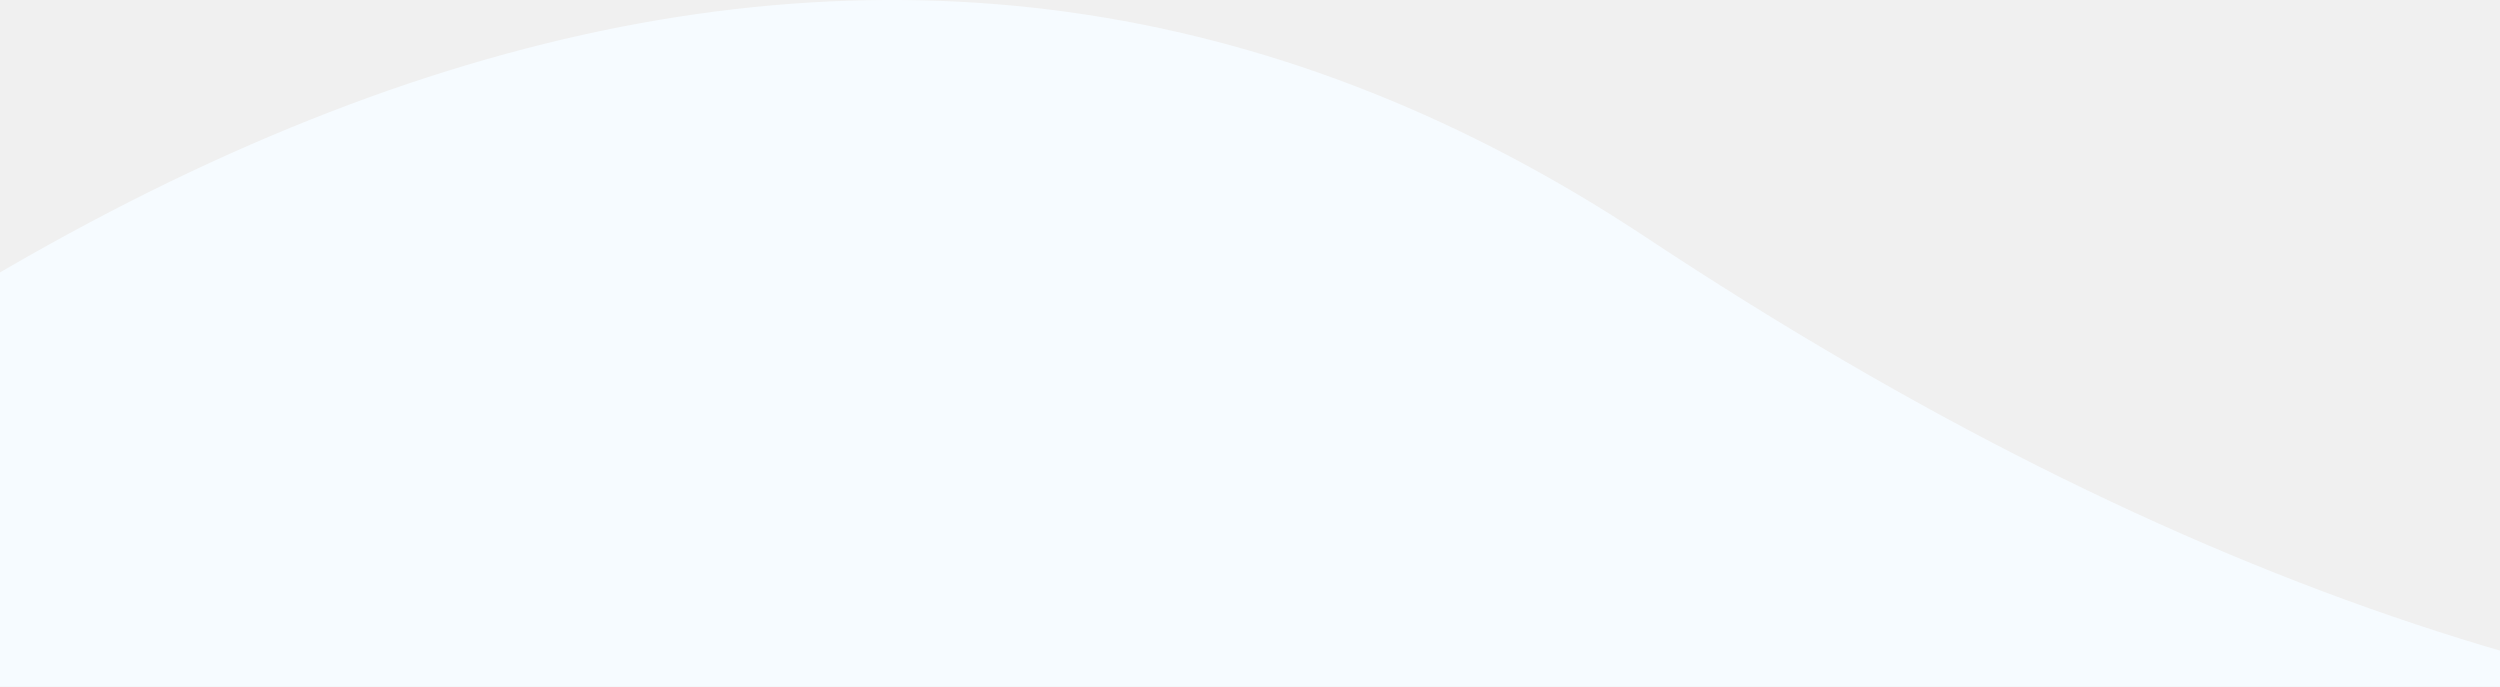
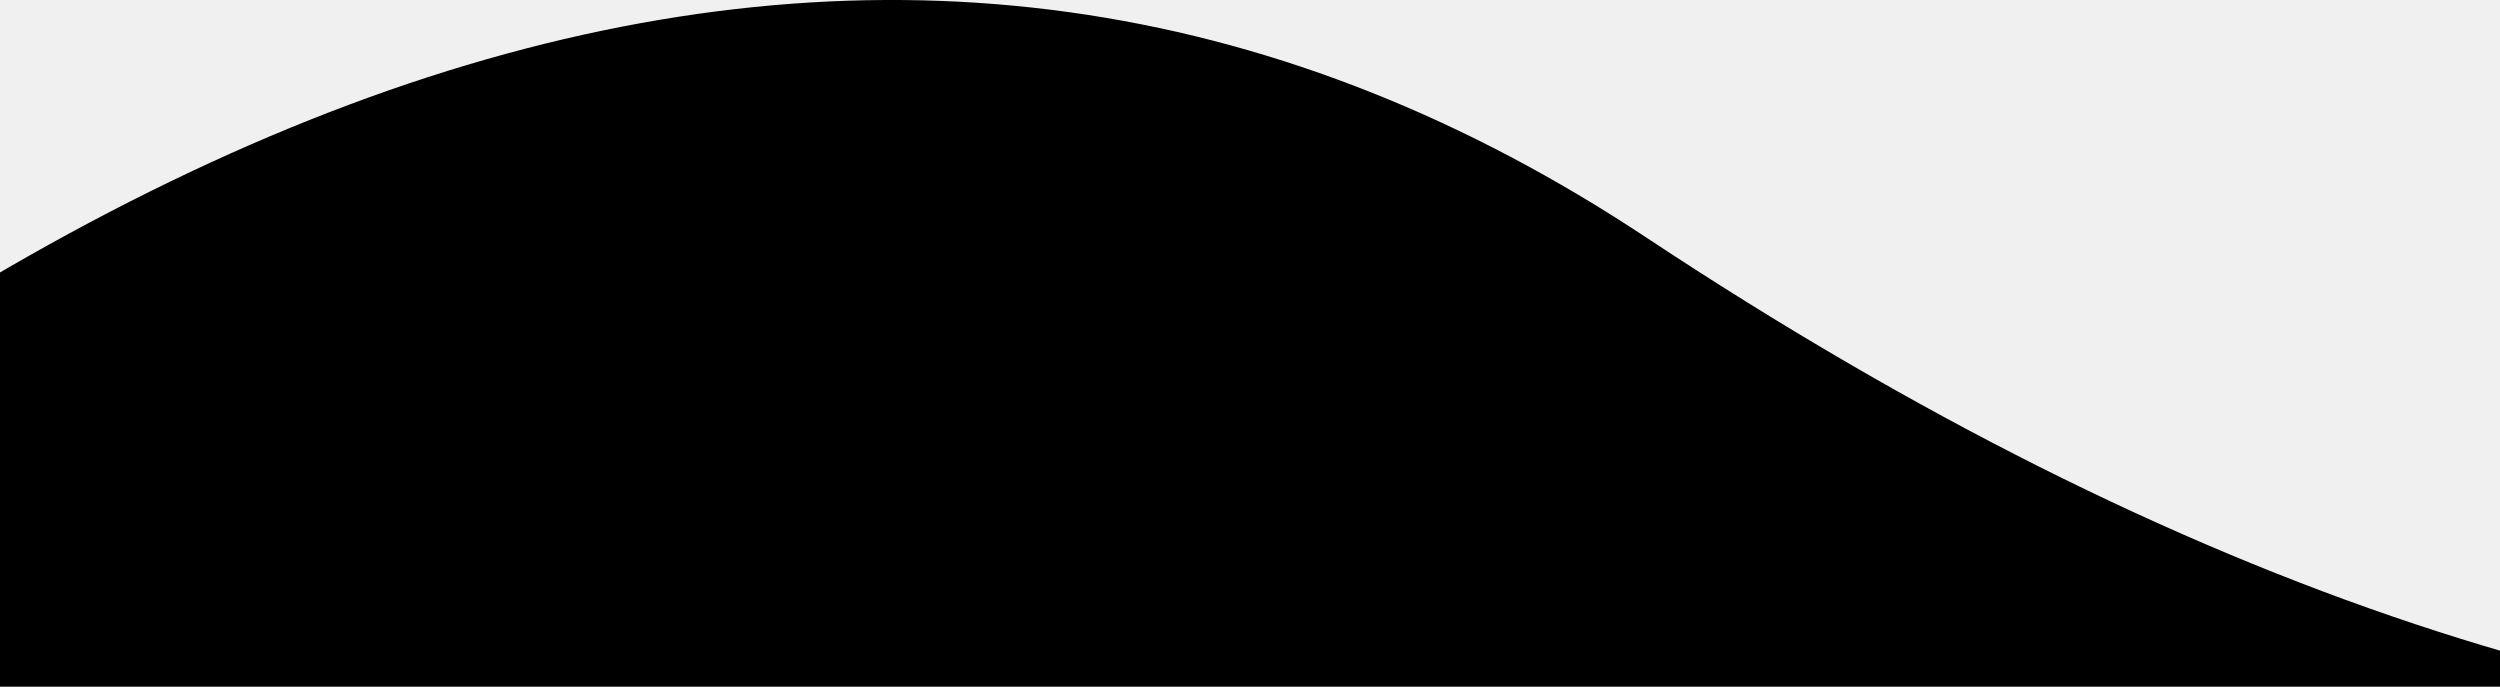
<svg xmlns="http://www.w3.org/2000/svg" xmlns:xlink="http://www.w3.org/1999/xlink" width="375" height="103">
  <defs>
    <path id="a" d="M0 0h375v103H0z" />
  </defs>
  <g fill="none" fill-rule="evenodd">
    <mask id="b" fill="#fff">
      <use xlink:href="#a" />
    </mask>
    <g mask="url(#b)">
-       <path d="M-126.345 142.35C14.982 0 139.39-35.588 246.88 35.586c161.235 106.762 291.228 92.307 408.49 0 78.175-61.537 78.175 146.947 0 625.453-127.86 101.604-237.07 122.013-327.628 61.226-135.838-91.181-342.275-91.181-450.675 57.166-72.266 98.899-73.403-113.462-3.41-637.083z" fill="#F6FBFF" />
+       <path d="M-126.345 142.35C14.982 0 139.39-35.588 246.88 35.586c161.235 106.762 291.228 92.307 408.49 0 78.175-61.537 78.175 146.947 0 625.453-127.86 101.604-237.07 122.013-327.628 61.226-135.838-91.181-342.275-91.181-450.675 57.166-72.266 98.899-73.403-113.462-3.41-637.083z" fill="#000000" />
      <path d="M48 80h280v280H48z" />
    </g>
  </g>
</svg>
